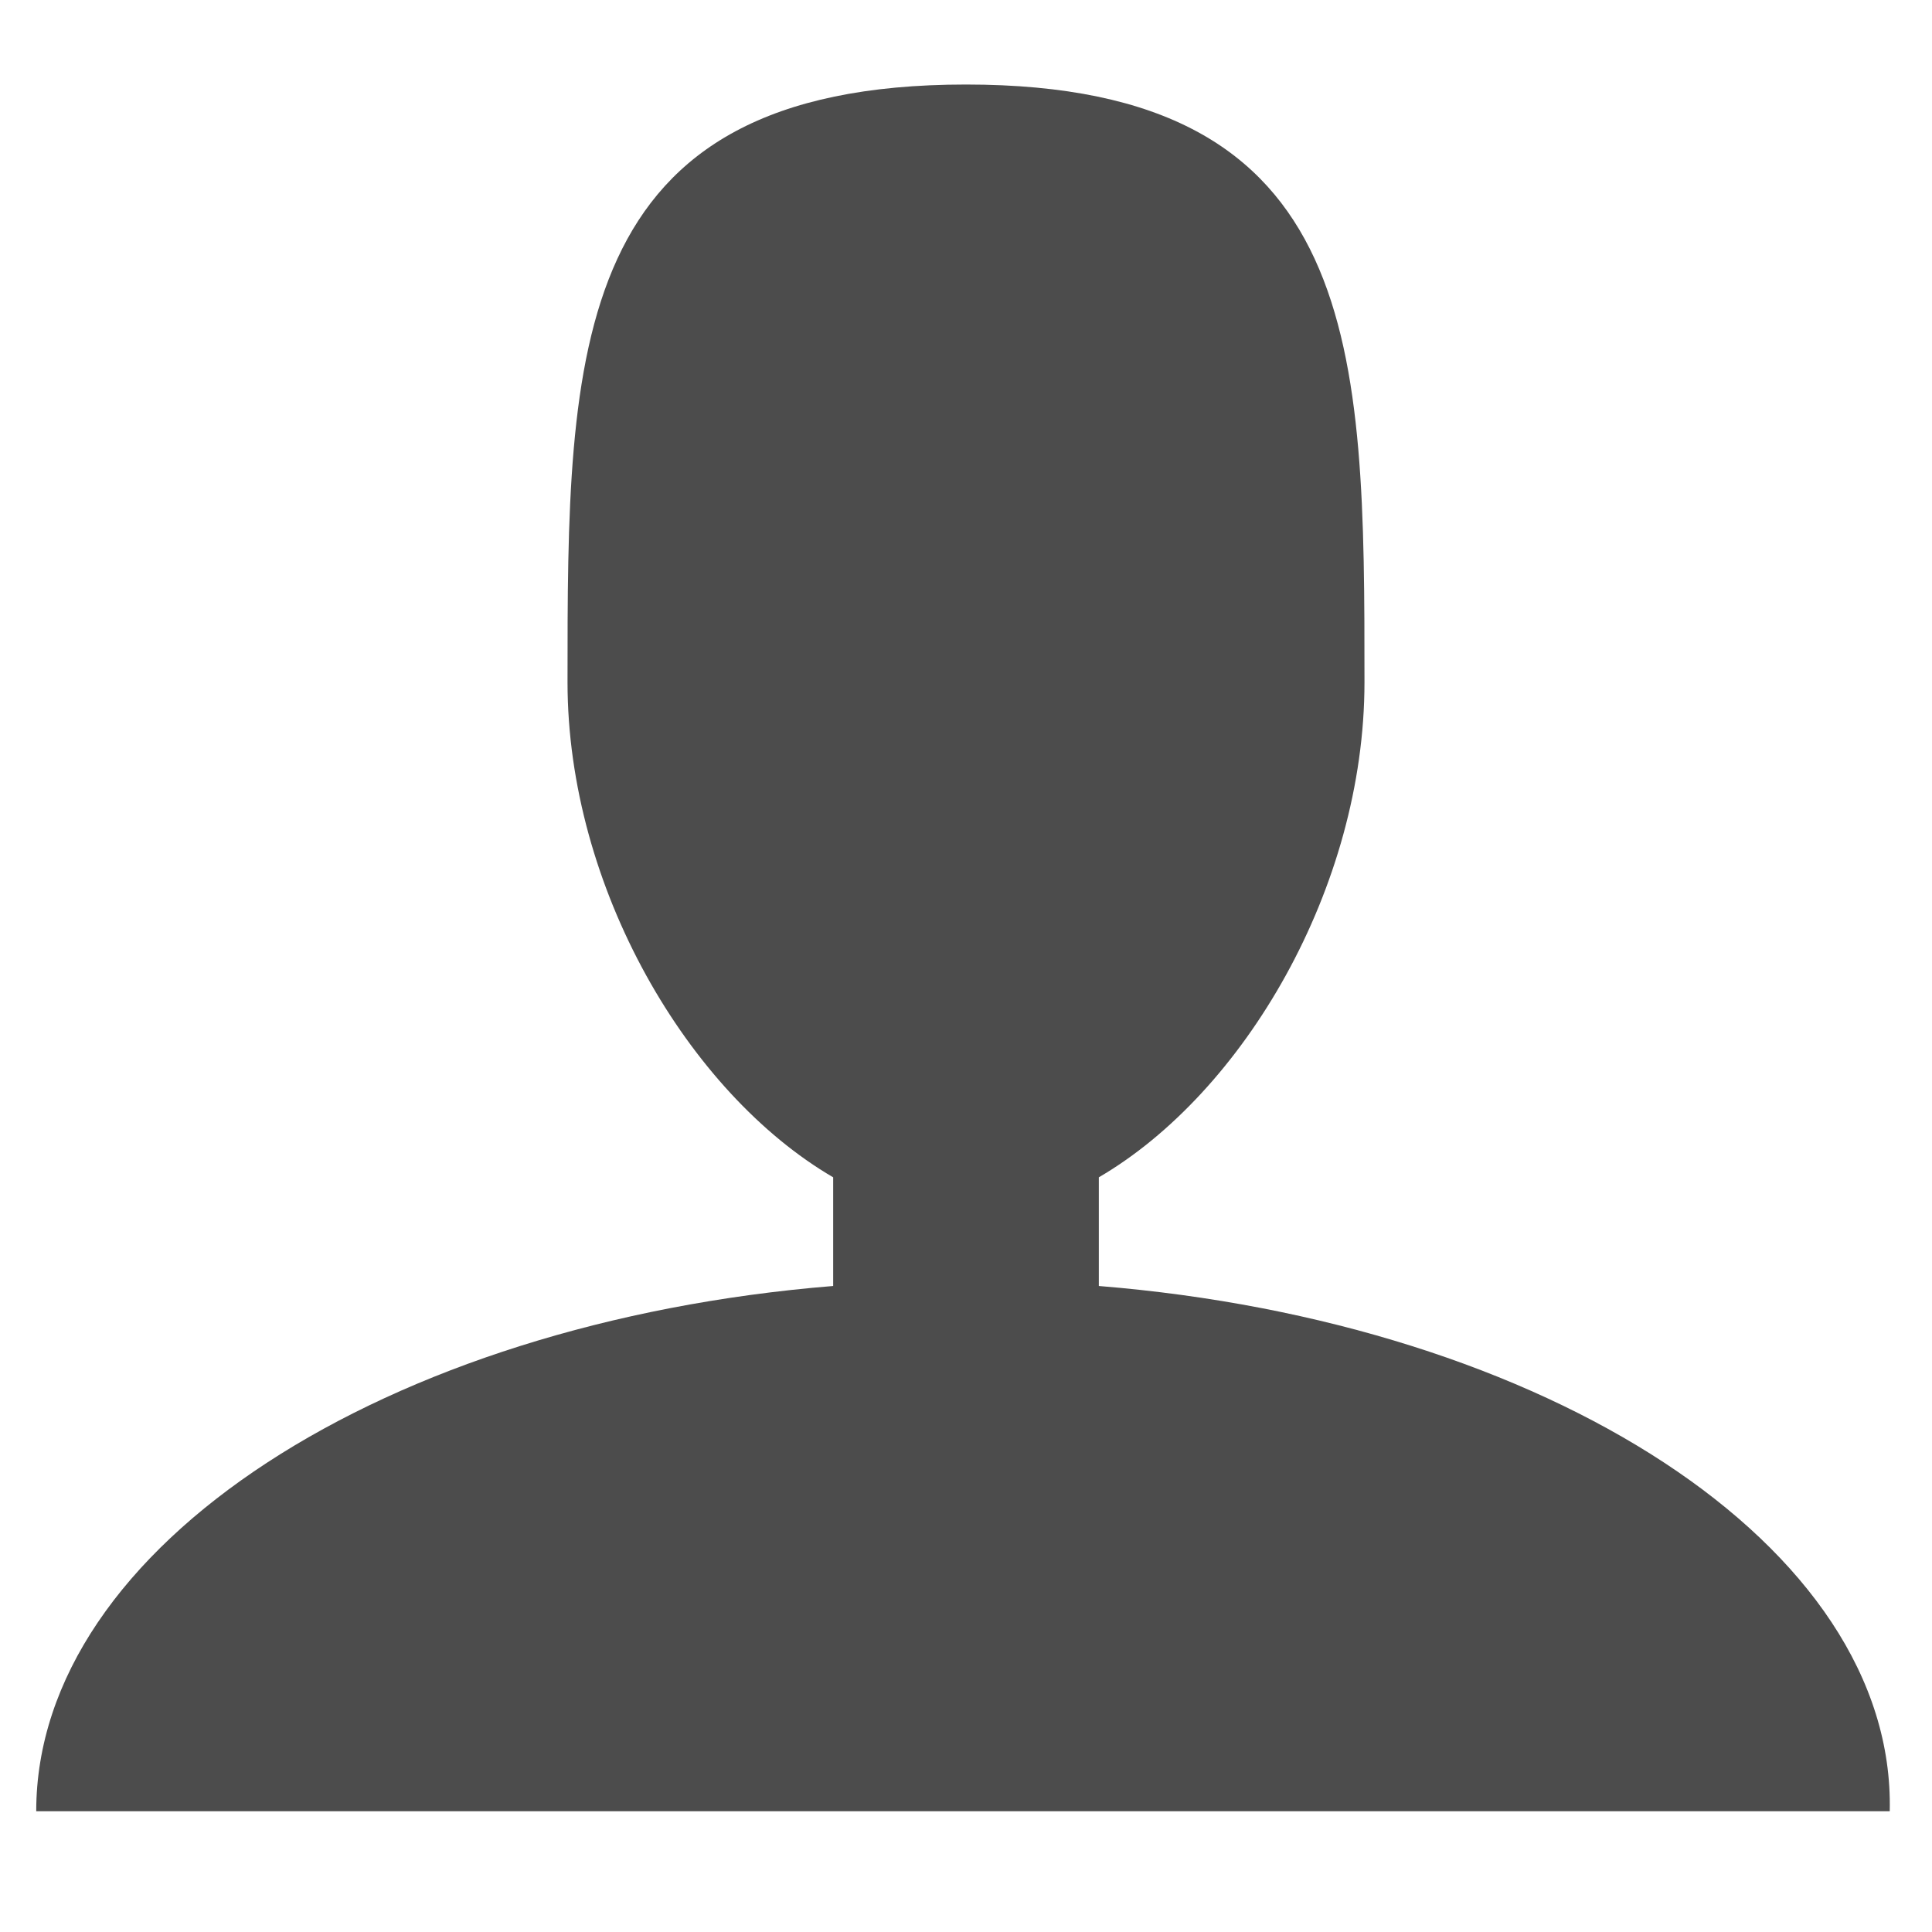
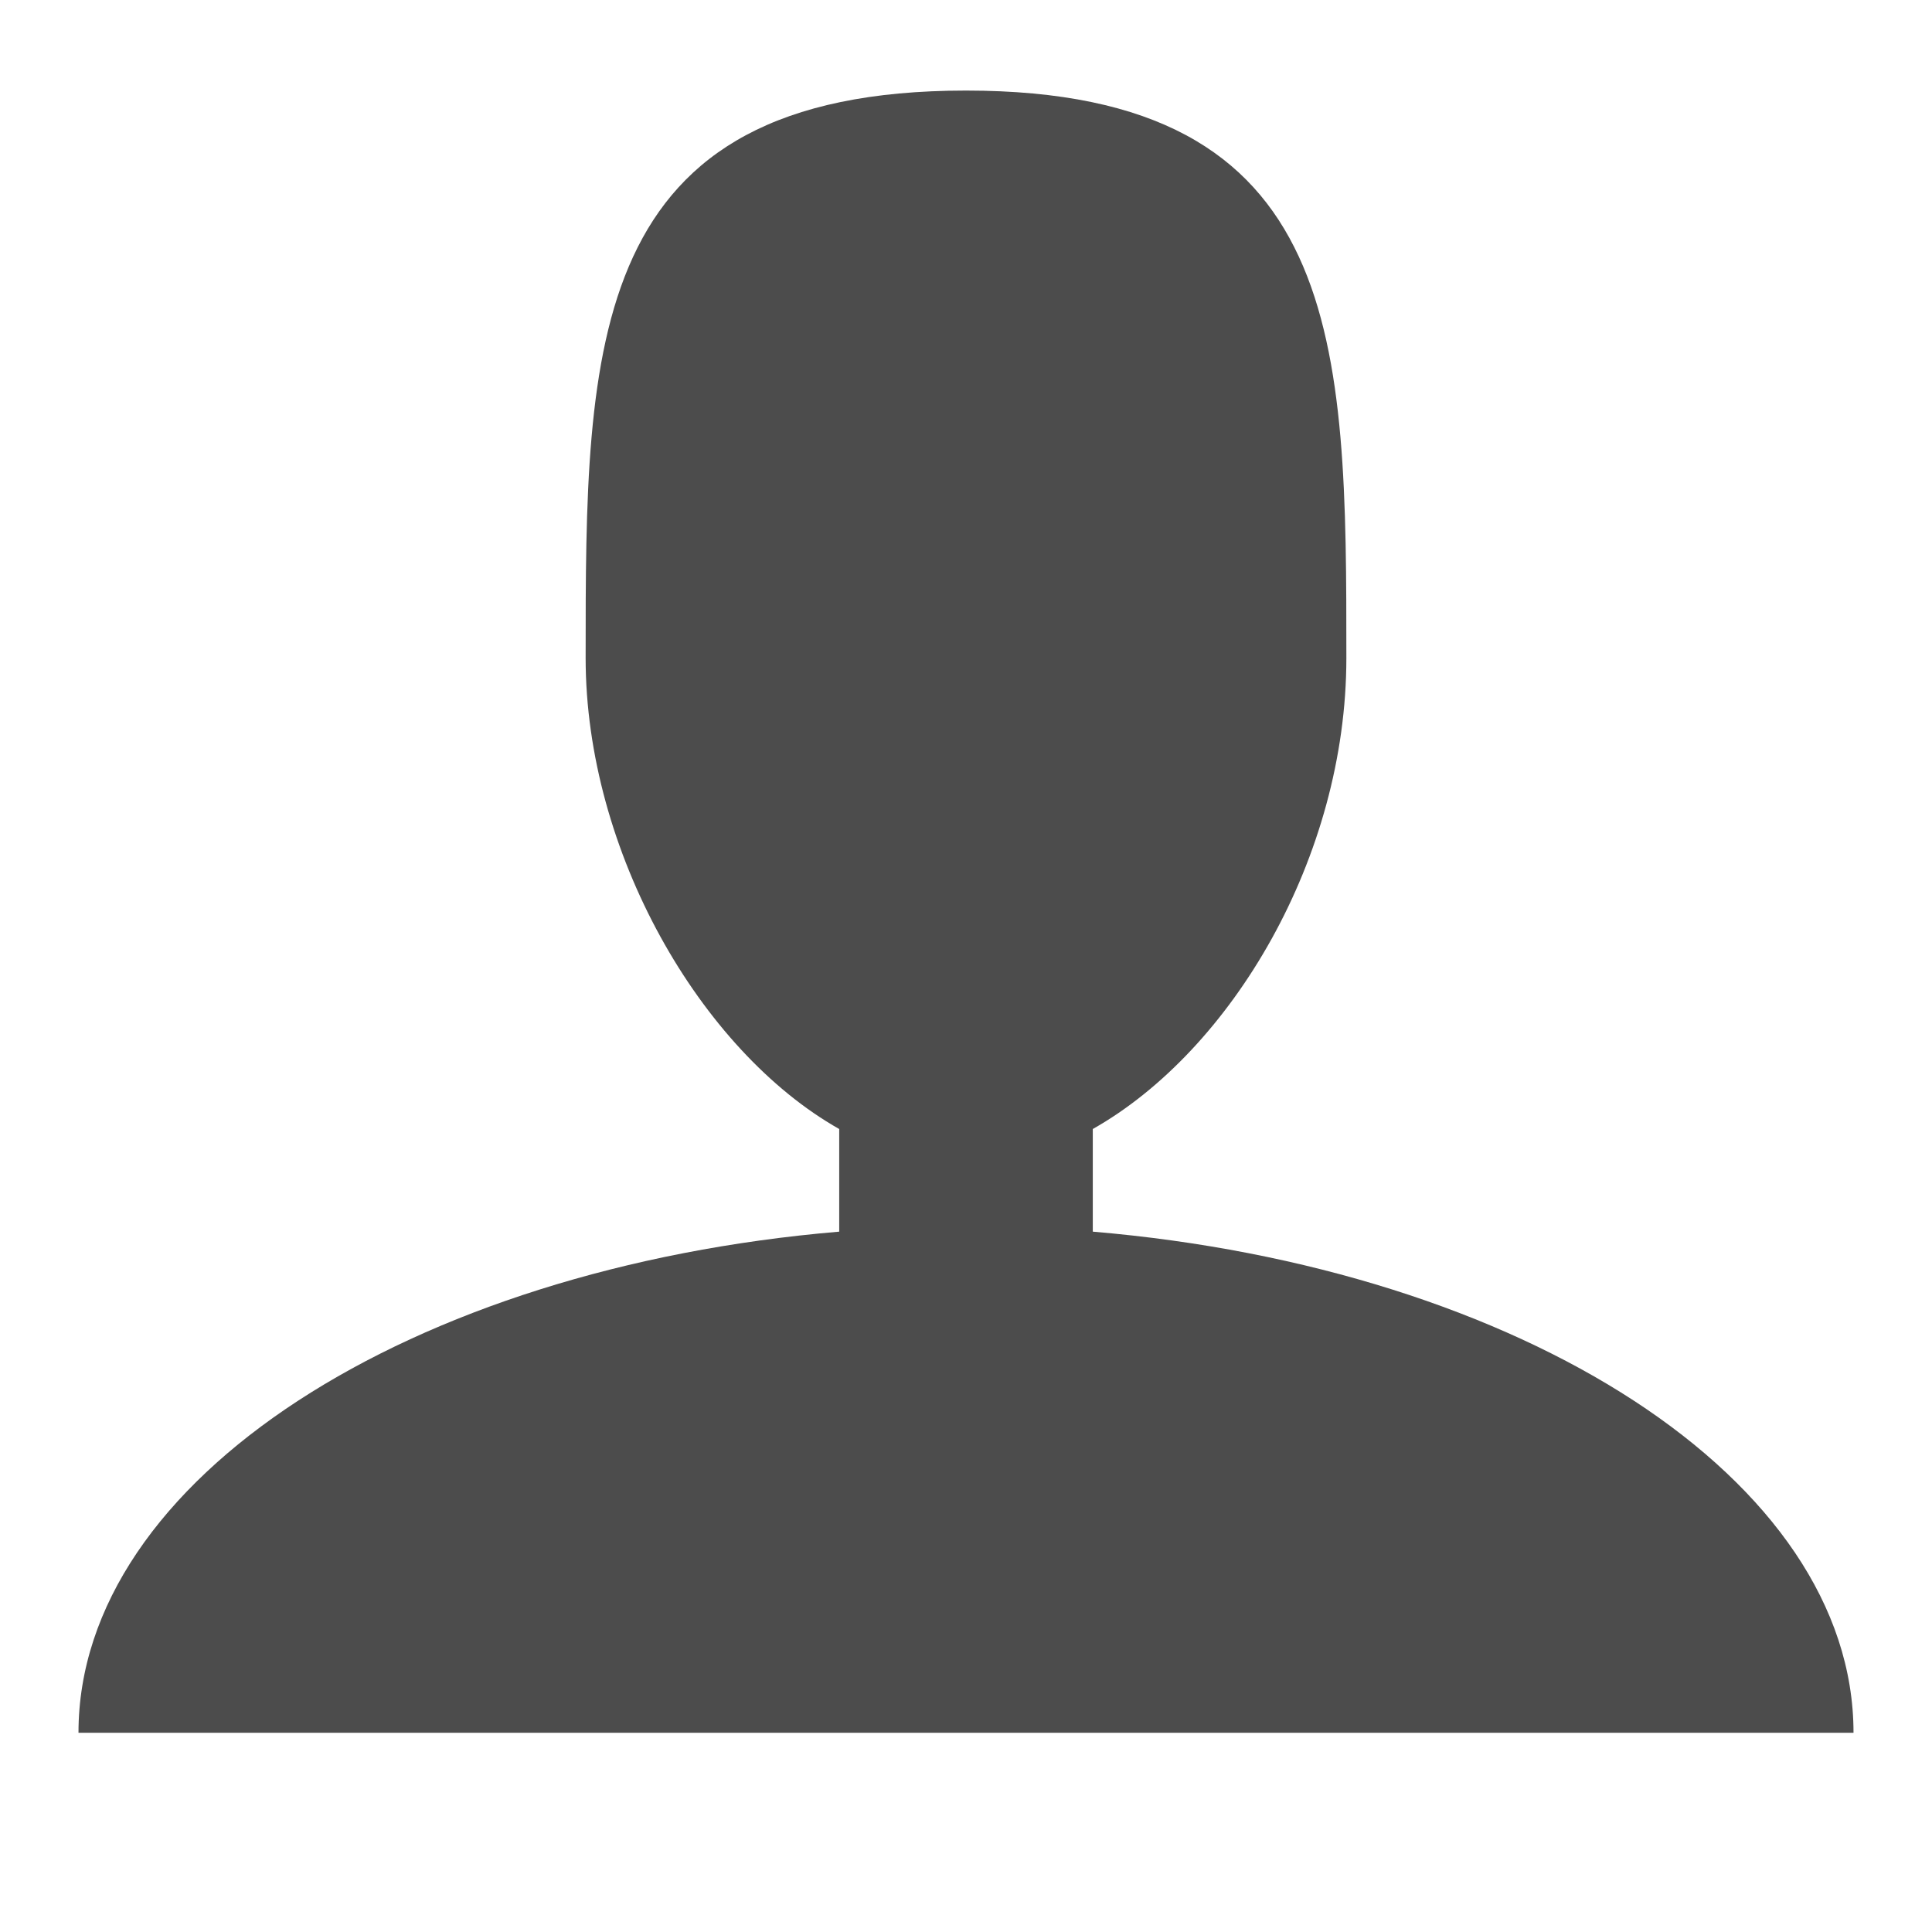
<svg xmlns="http://www.w3.org/2000/svg" version="1.1" id="Layer_1" x="0px" y="0px" viewBox="0 0 32 32" style="enable-background:new 0 0 32 32;" xml:space="preserve">
  <style type="text/css">
	.st0{fill:#4C4C4C;}
</style>
-   <path class="st0" d="M18.2,21.3v-1.8c2.4-1.4,4.4-4.8,4.4-8.2c0-5.5,0-9.9-6.6-9.9s-6.6,4.4-6.6,9.9c0,3.4,2,6.8,4.4,8.2v1.8  C6.4,21.9,0.6,25.6,0.6,30h30.7C31.4,25.6,25.6,21.9,18.2,21.3z" />
+   <path class="st0" d="M18.1,20.4v-1.7c2.3-1.3,4.2-4.5,4.2-7.8c0-5.2,0-9.4-6.3-9.4s-6.3,4.2-6.3,9.4c0,3.2,1.9,6.5,4.2,7.8v1.7  C6.8,21,1.3,24.5,1.3,28.7h29.4C30.7,24.5,25.2,21,18.1,20.4z" />
</svg>
